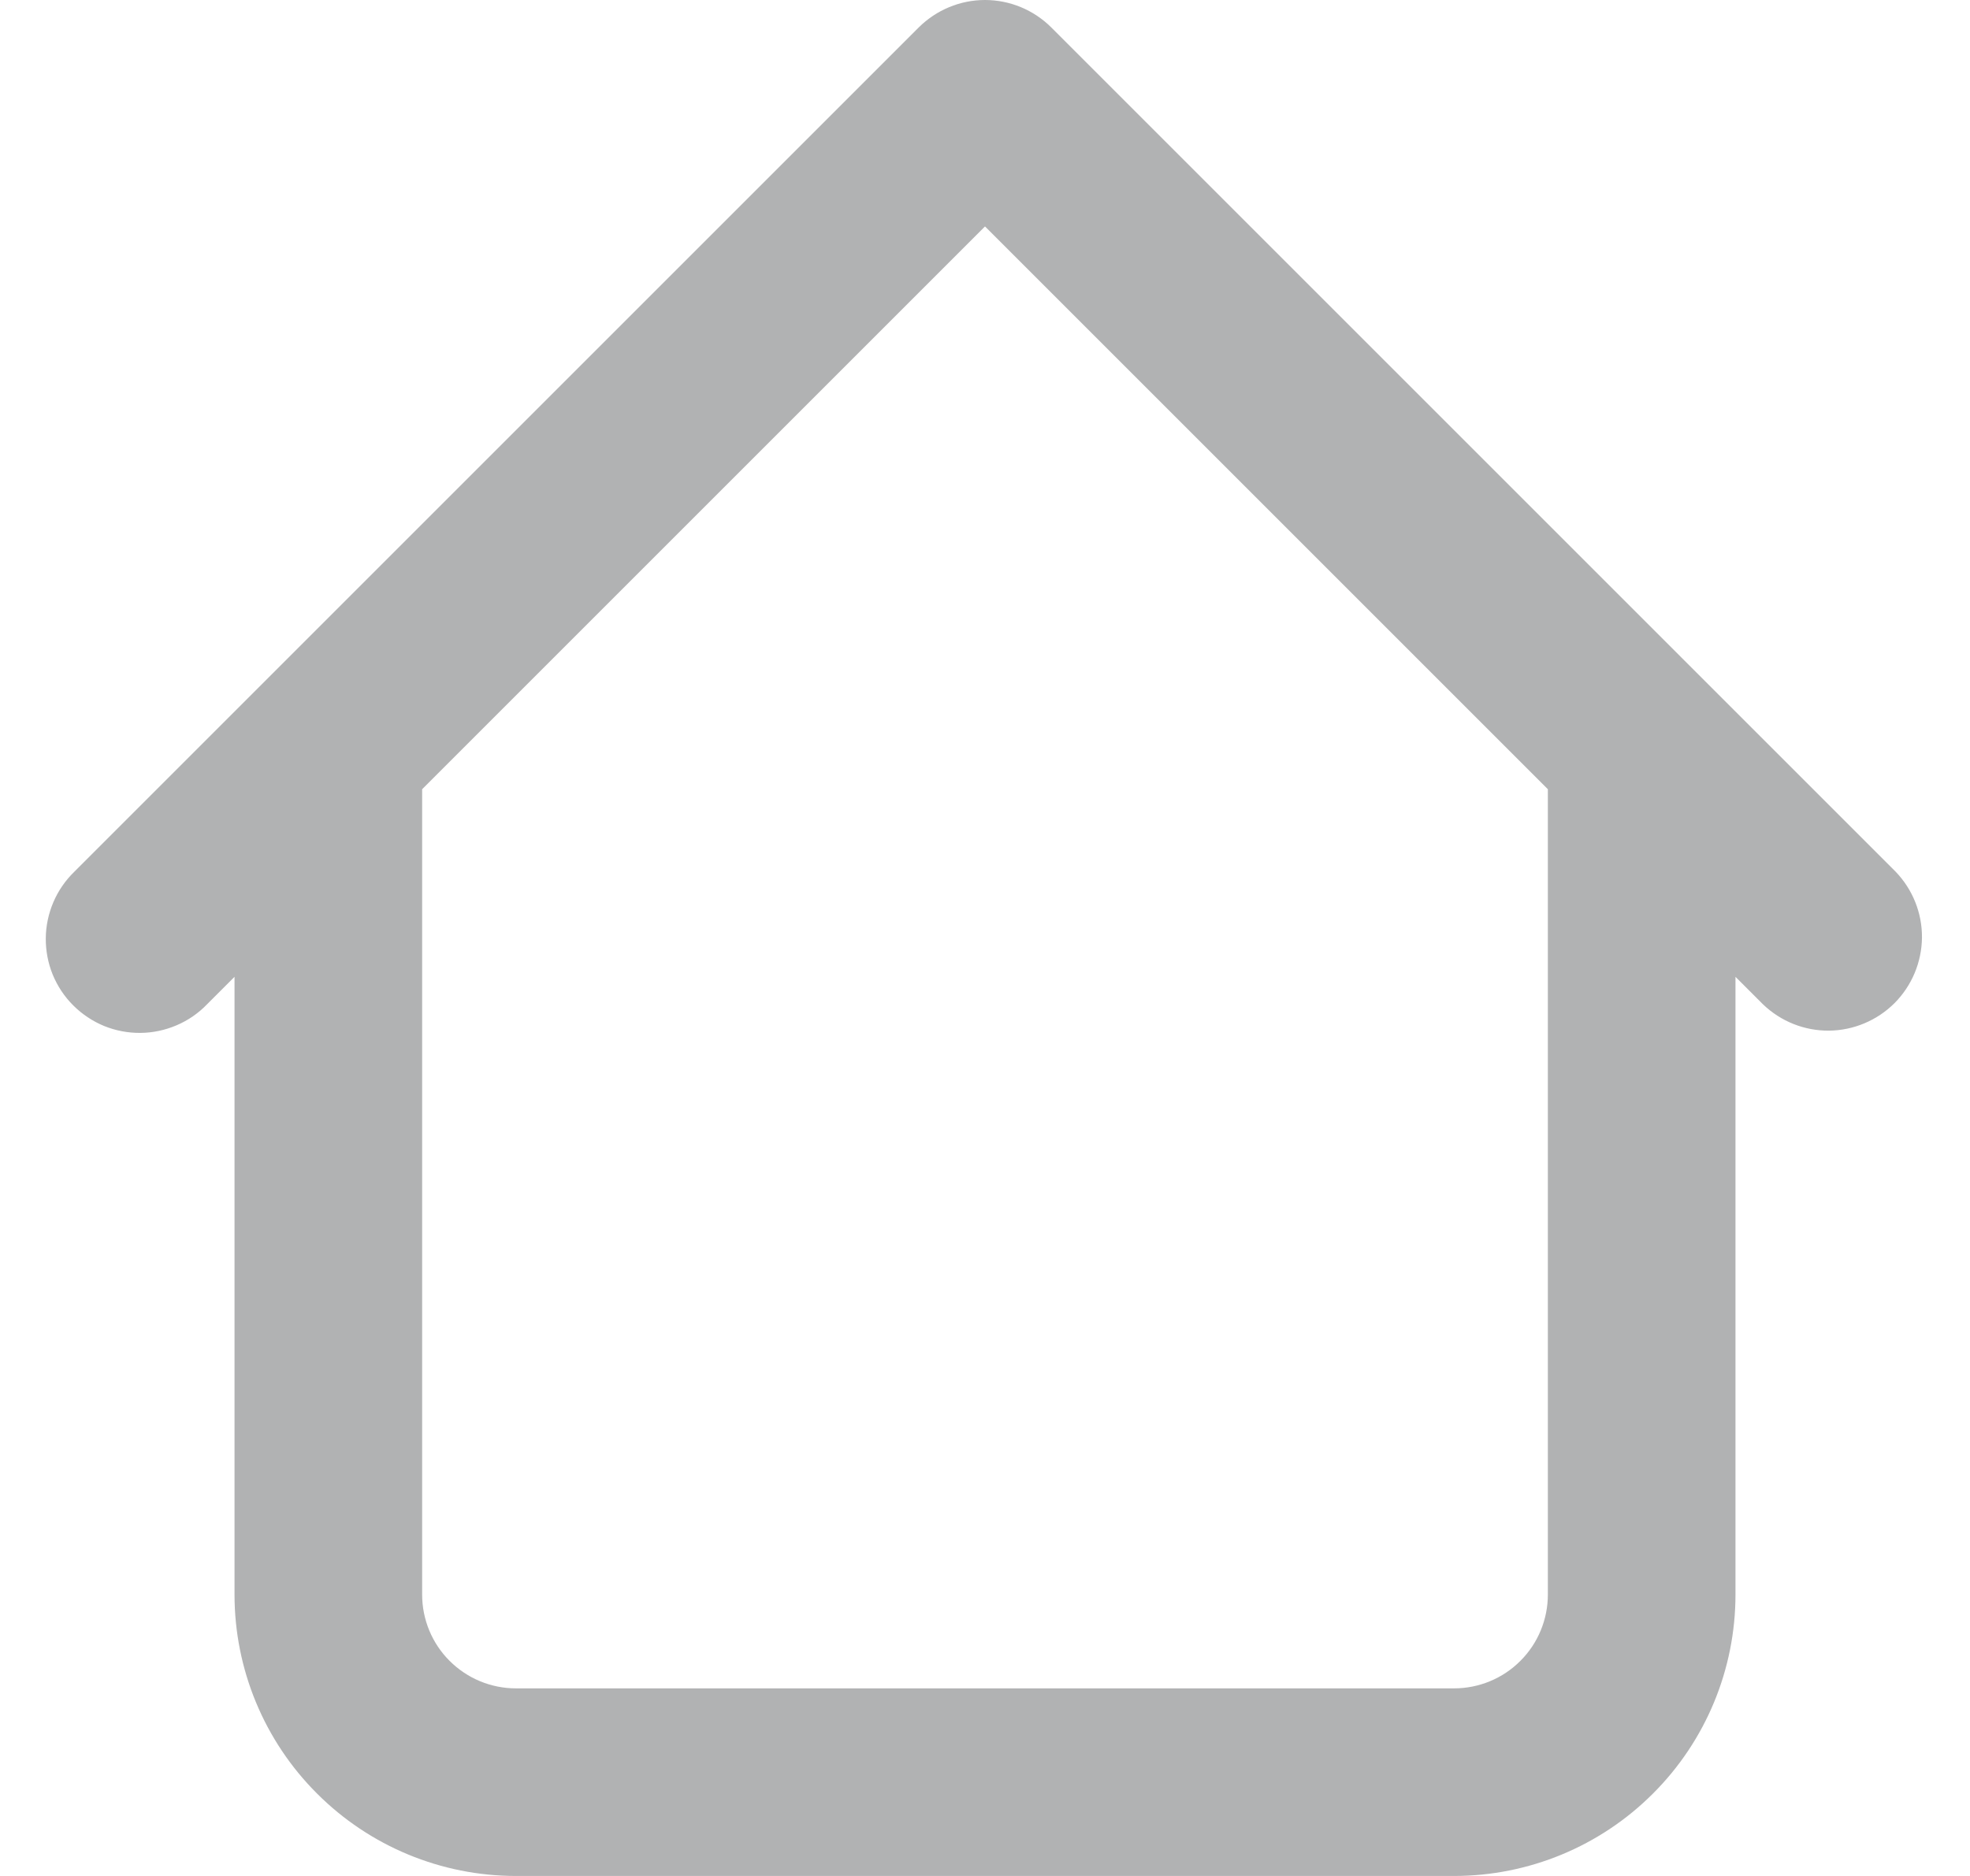
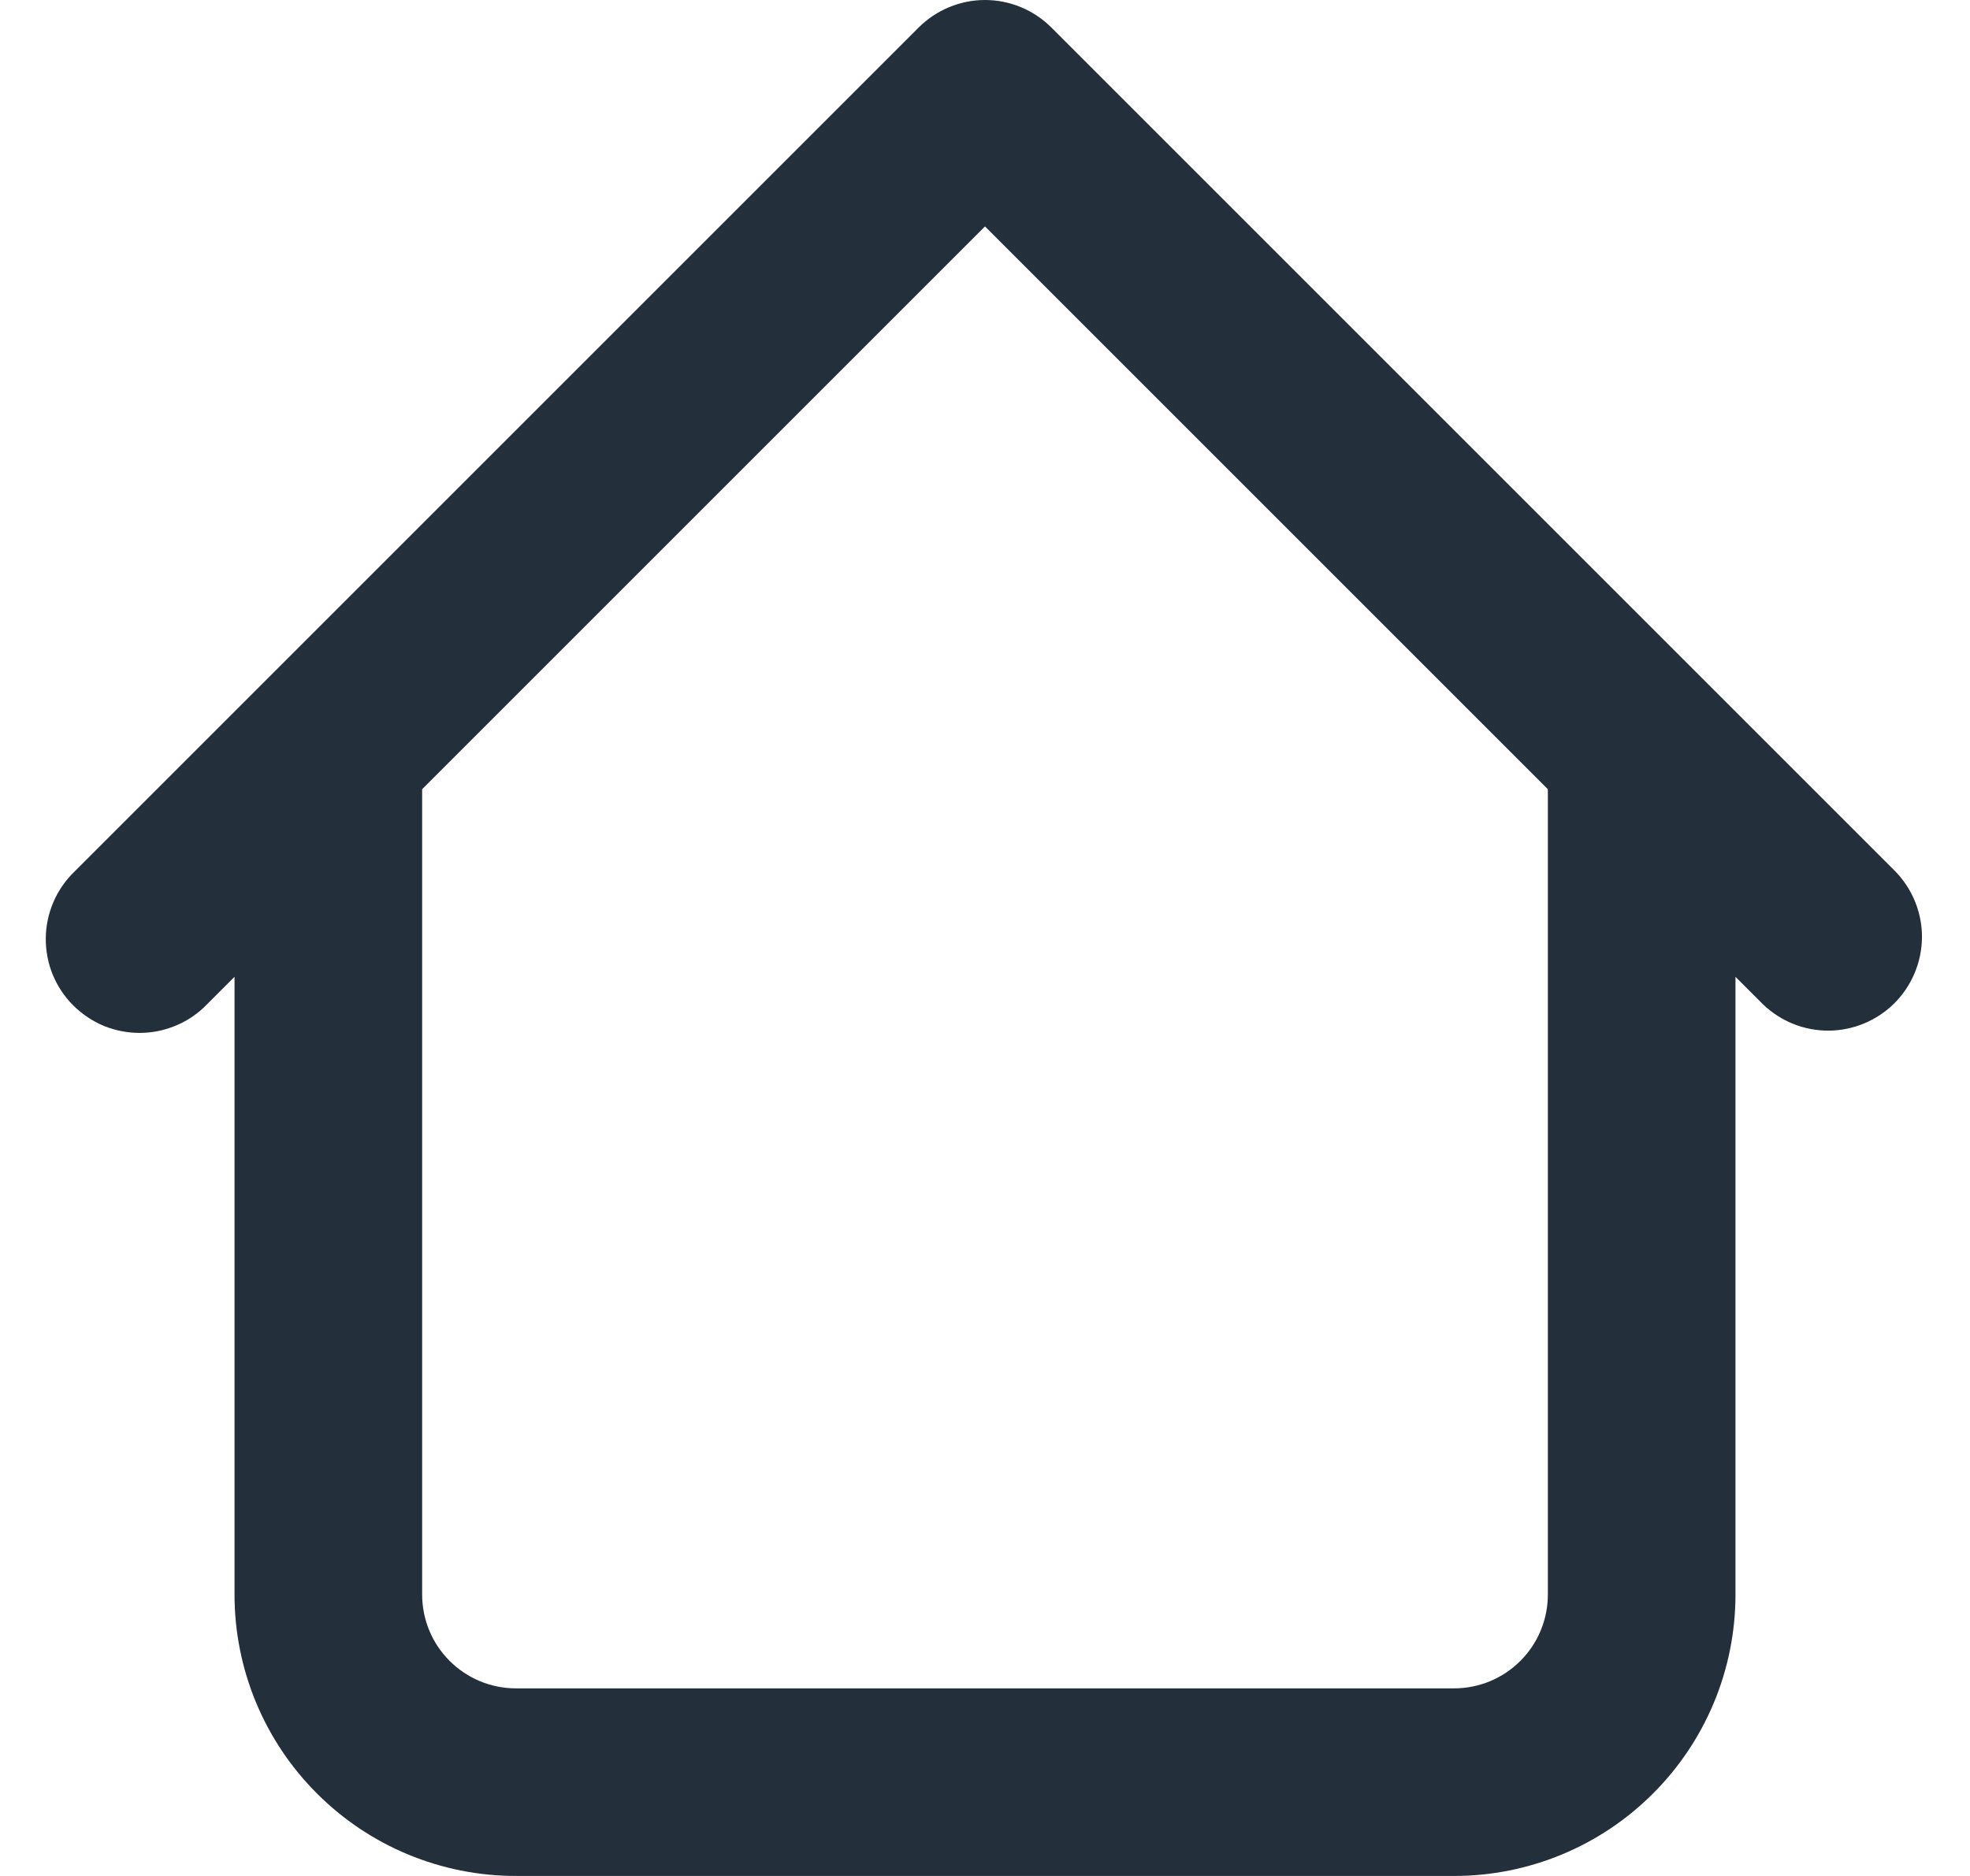
<svg xmlns="http://www.w3.org/2000/svg" width="21" height="20" viewBox="0 0 21 20" fill="none">
-   <path d="M18.5 8C18.5 7.735 18.395 7.48 18.207 7.293C18.02 7.105 17.765 7 17.5 7C17.235 7 16.98 7.105 16.793 7.293C16.605 7.48 16.5 7.735 16.5 8H18.5ZM4.5 8C4.5 7.735 4.395 7.48 4.207 7.293C4.02 7.105 3.765 7 3.5 7C3.235 7 2.981 7.105 2.793 7.293C2.605 7.48 2.5 7.735 2.5 8H4.5ZM18.793 10.707C18.982 10.889 19.234 10.99 19.497 10.988C19.759 10.985 20.009 10.88 20.195 10.695C20.38 10.509 20.485 10.259 20.488 9.996C20.49 9.734 20.389 9.482 20.207 9.293L18.793 10.707ZM10.5 1L11.207 0.293C11.02 0.106 10.765 0 10.5 0C10.235 0 9.981 0.106 9.793 0.293L10.5 1ZM0.793 9.293C0.698 9.385 0.621 9.496 0.569 9.618C0.517 9.74 0.489 9.871 0.488 10.004C0.487 10.136 0.512 10.268 0.562 10.391C0.613 10.514 0.687 10.626 0.781 10.719C0.875 10.813 0.986 10.887 1.109 10.938C1.232 10.988 1.364 11.013 1.496 11.012C1.629 11.011 1.76 10.983 1.882 10.931C2.004 10.879 2.115 10.803 2.207 10.707L0.793 9.293ZM5.5 20H15.5V18H5.5V20ZM18.5 17V8H16.5V17H18.5ZM4.5 17V8H2.5V17H4.5ZM20.207 9.293L11.207 0.293L9.793 1.707L18.793 10.707L20.207 9.293ZM9.793 0.293L0.793 9.293L2.207 10.707L11.207 1.707L9.793 0.293ZM15.5 20C16.296 20 17.059 19.684 17.621 19.121C18.184 18.559 18.5 17.796 18.5 17H16.5C16.5 17.265 16.395 17.52 16.207 17.707C16.02 17.895 15.765 18 15.5 18V20ZM5.5 18C5.235 18 4.981 17.895 4.793 17.707C4.605 17.52 4.5 17.265 4.5 17H2.5C2.5 17.796 2.816 18.559 3.379 19.121C3.941 19.684 4.704 20 5.5 20V18Z" fill="#B1B2B3" />
+   <path d="M18.5 8C18.5 7.735 18.395 7.48 18.207 7.293C18.02 7.105 17.765 7 17.5 7C17.235 7 16.98 7.105 16.793 7.293C16.605 7.48 16.5 7.735 16.5 8H18.5ZM4.5 8C4.5 7.735 4.395 7.48 4.207 7.293C4.02 7.105 3.765 7 3.5 7C3.235 7 2.981 7.105 2.793 7.293C2.605 7.48 2.5 7.735 2.5 8H4.5ZM18.793 10.707C18.982 10.889 19.234 10.99 19.497 10.988C19.759 10.985 20.009 10.88 20.195 10.695C20.38 10.509 20.485 10.259 20.488 9.996C20.49 9.734 20.389 9.482 20.207 9.293L18.793 10.707ZM10.5 1L11.207 0.293C11.02 0.106 10.765 0 10.5 0C10.235 0 9.981 0.106 9.793 0.293L10.5 1ZM0.793 9.293C0.698 9.385 0.621 9.496 0.569 9.618C0.517 9.74 0.489 9.871 0.488 10.004C0.487 10.136 0.512 10.268 0.562 10.391C0.613 10.514 0.687 10.626 0.781 10.719C0.875 10.813 0.986 10.887 1.109 10.938C1.232 10.988 1.364 11.013 1.496 11.012C1.629 11.011 1.76 10.983 1.882 10.931C2.004 10.879 2.115 10.803 2.207 10.707L0.793 9.293ZM5.5 20H15.5V18H5.5V20ZM18.5 17V8H16.5V17H18.5ZM4.5 17V8H2.5V17H4.5ZM20.207 9.293L11.207 0.293L9.793 1.707L18.793 10.707L20.207 9.293ZM9.793 0.293L0.793 9.293L2.207 10.707L11.207 1.707L9.793 0.293ZM15.5 20C16.296 20 17.059 19.684 17.621 19.121C18.184 18.559 18.5 17.796 18.5 17H16.5C16.5 17.265 16.395 17.52 16.207 17.707C16.02 17.895 15.765 18 15.5 18V20ZM5.5 18C5.235 18 4.981 17.895 4.793 17.707C4.605 17.52 4.5 17.265 4.5 17H2.5C2.5 17.796 2.816 18.559 3.379 19.121C3.941 19.684 4.704 20 5.5 20V18Z" fill="#23303C" />
</svg>
